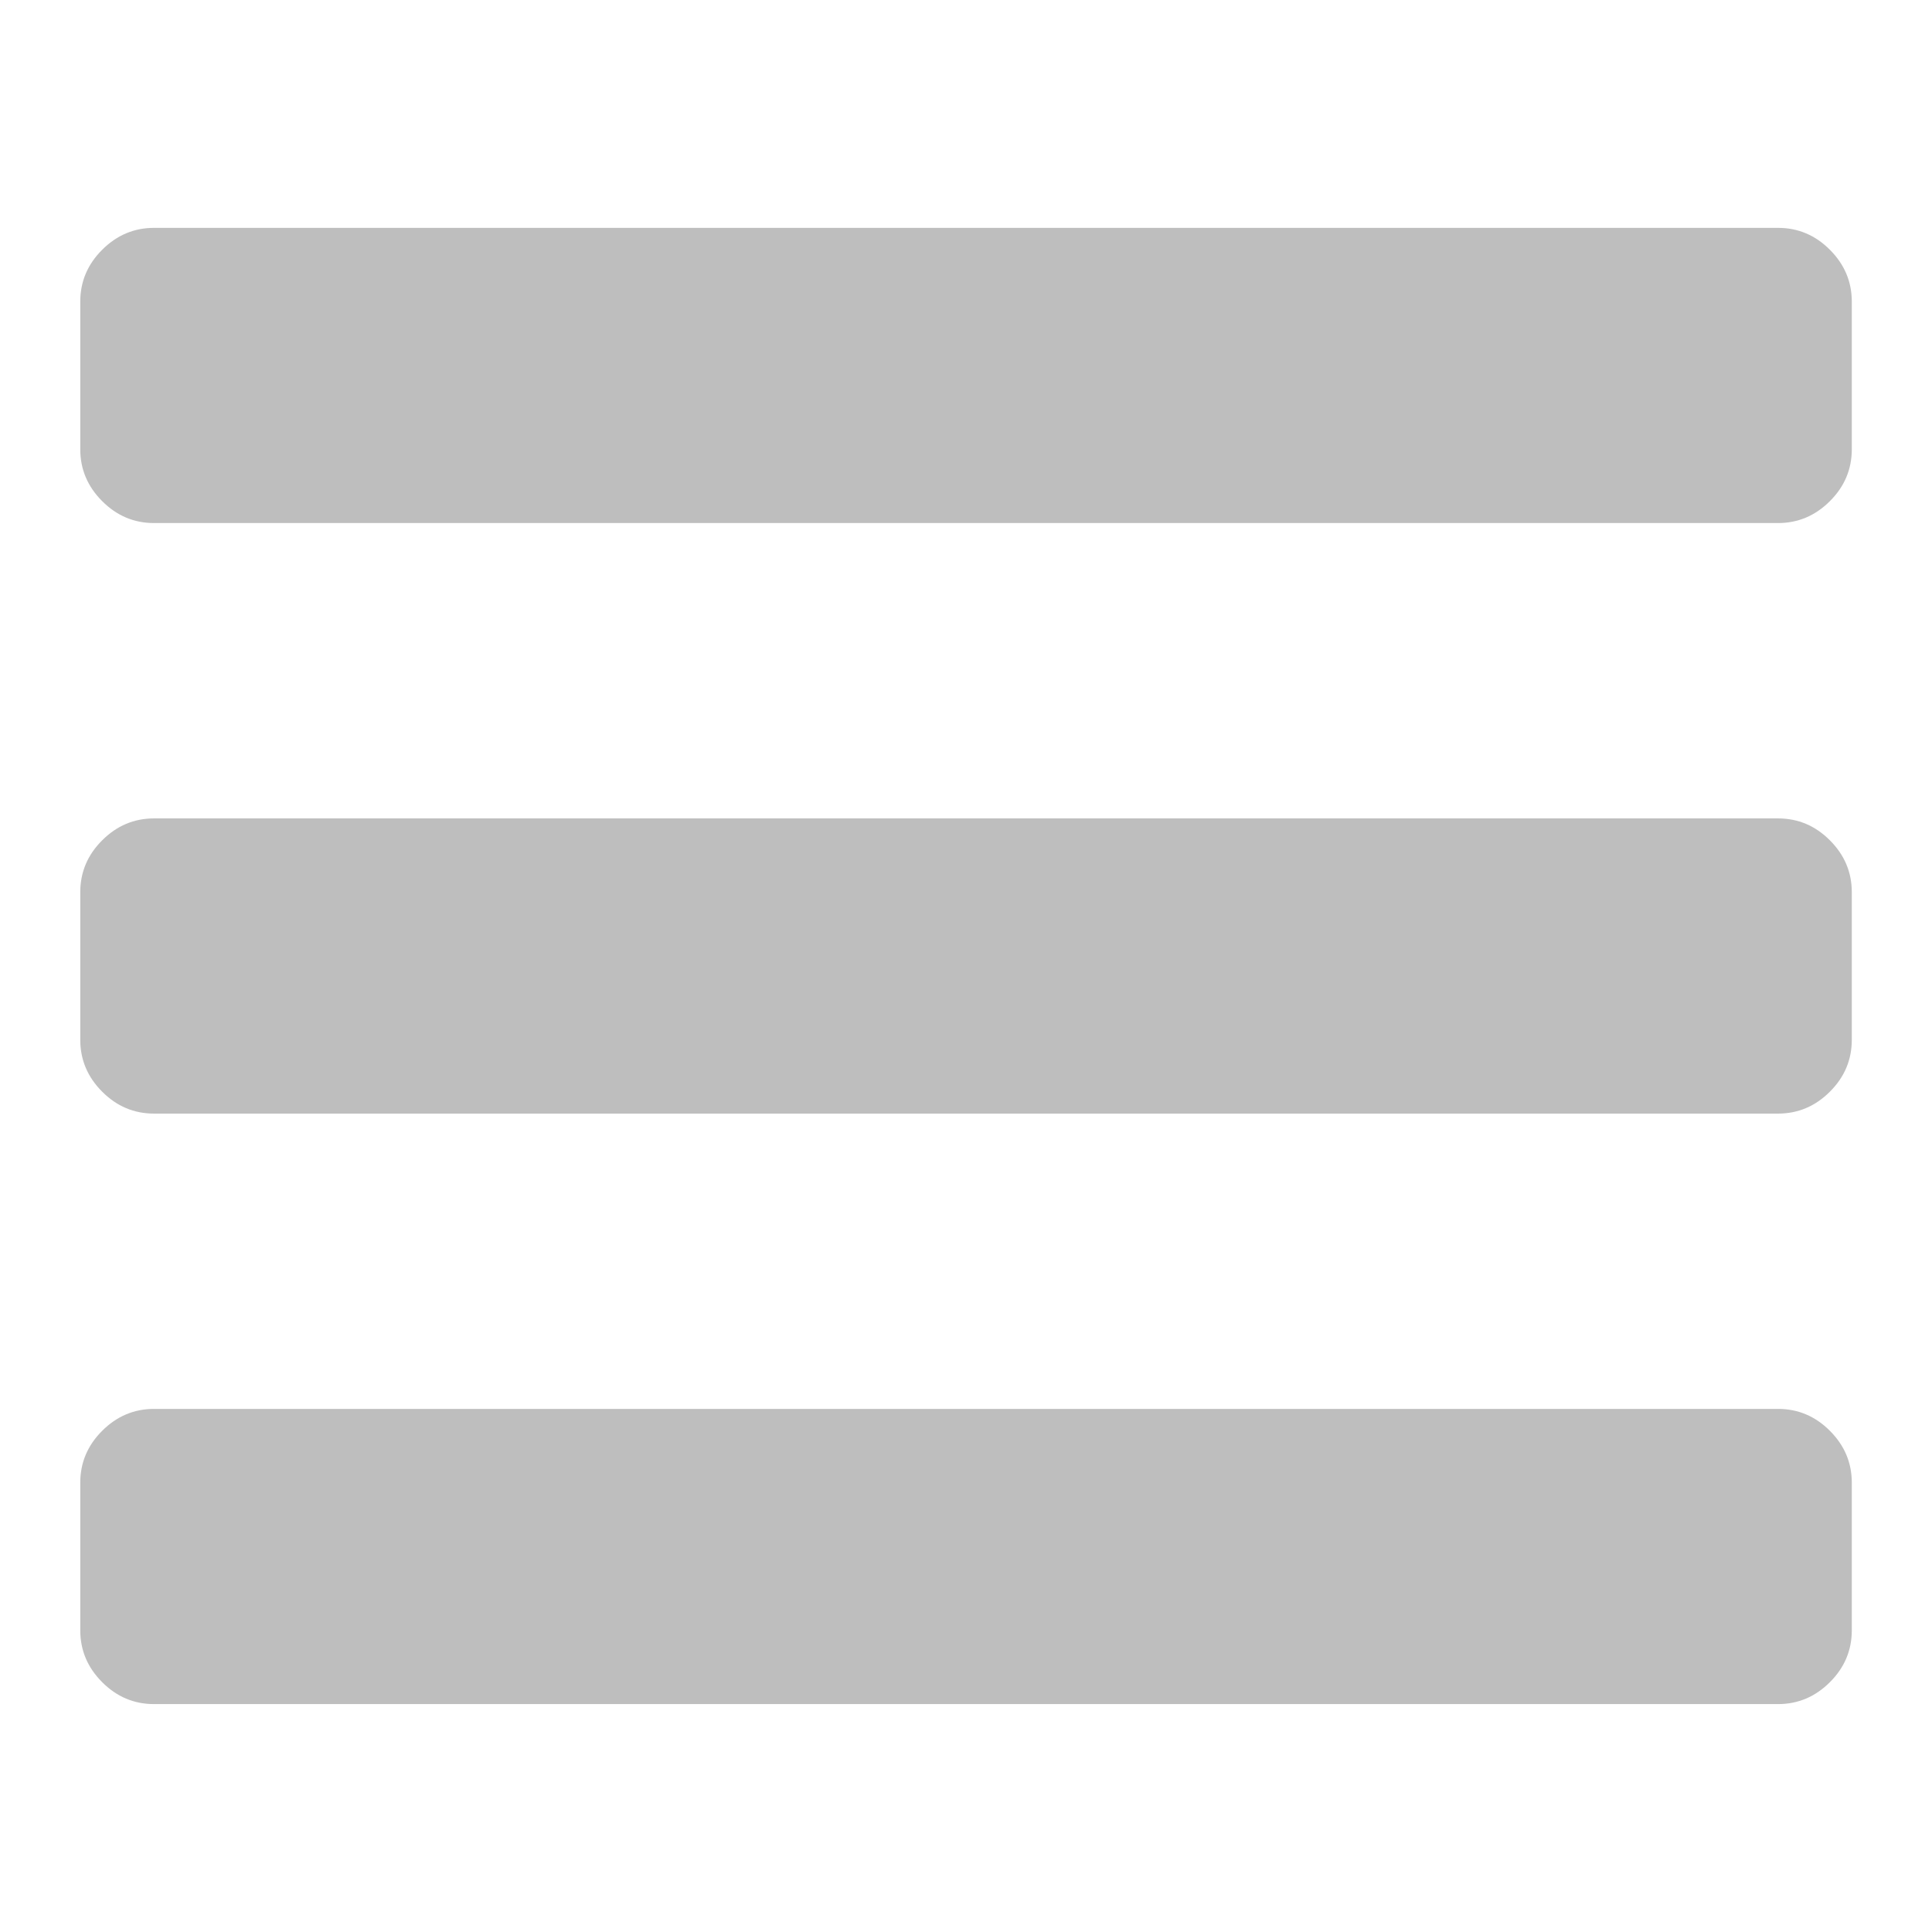
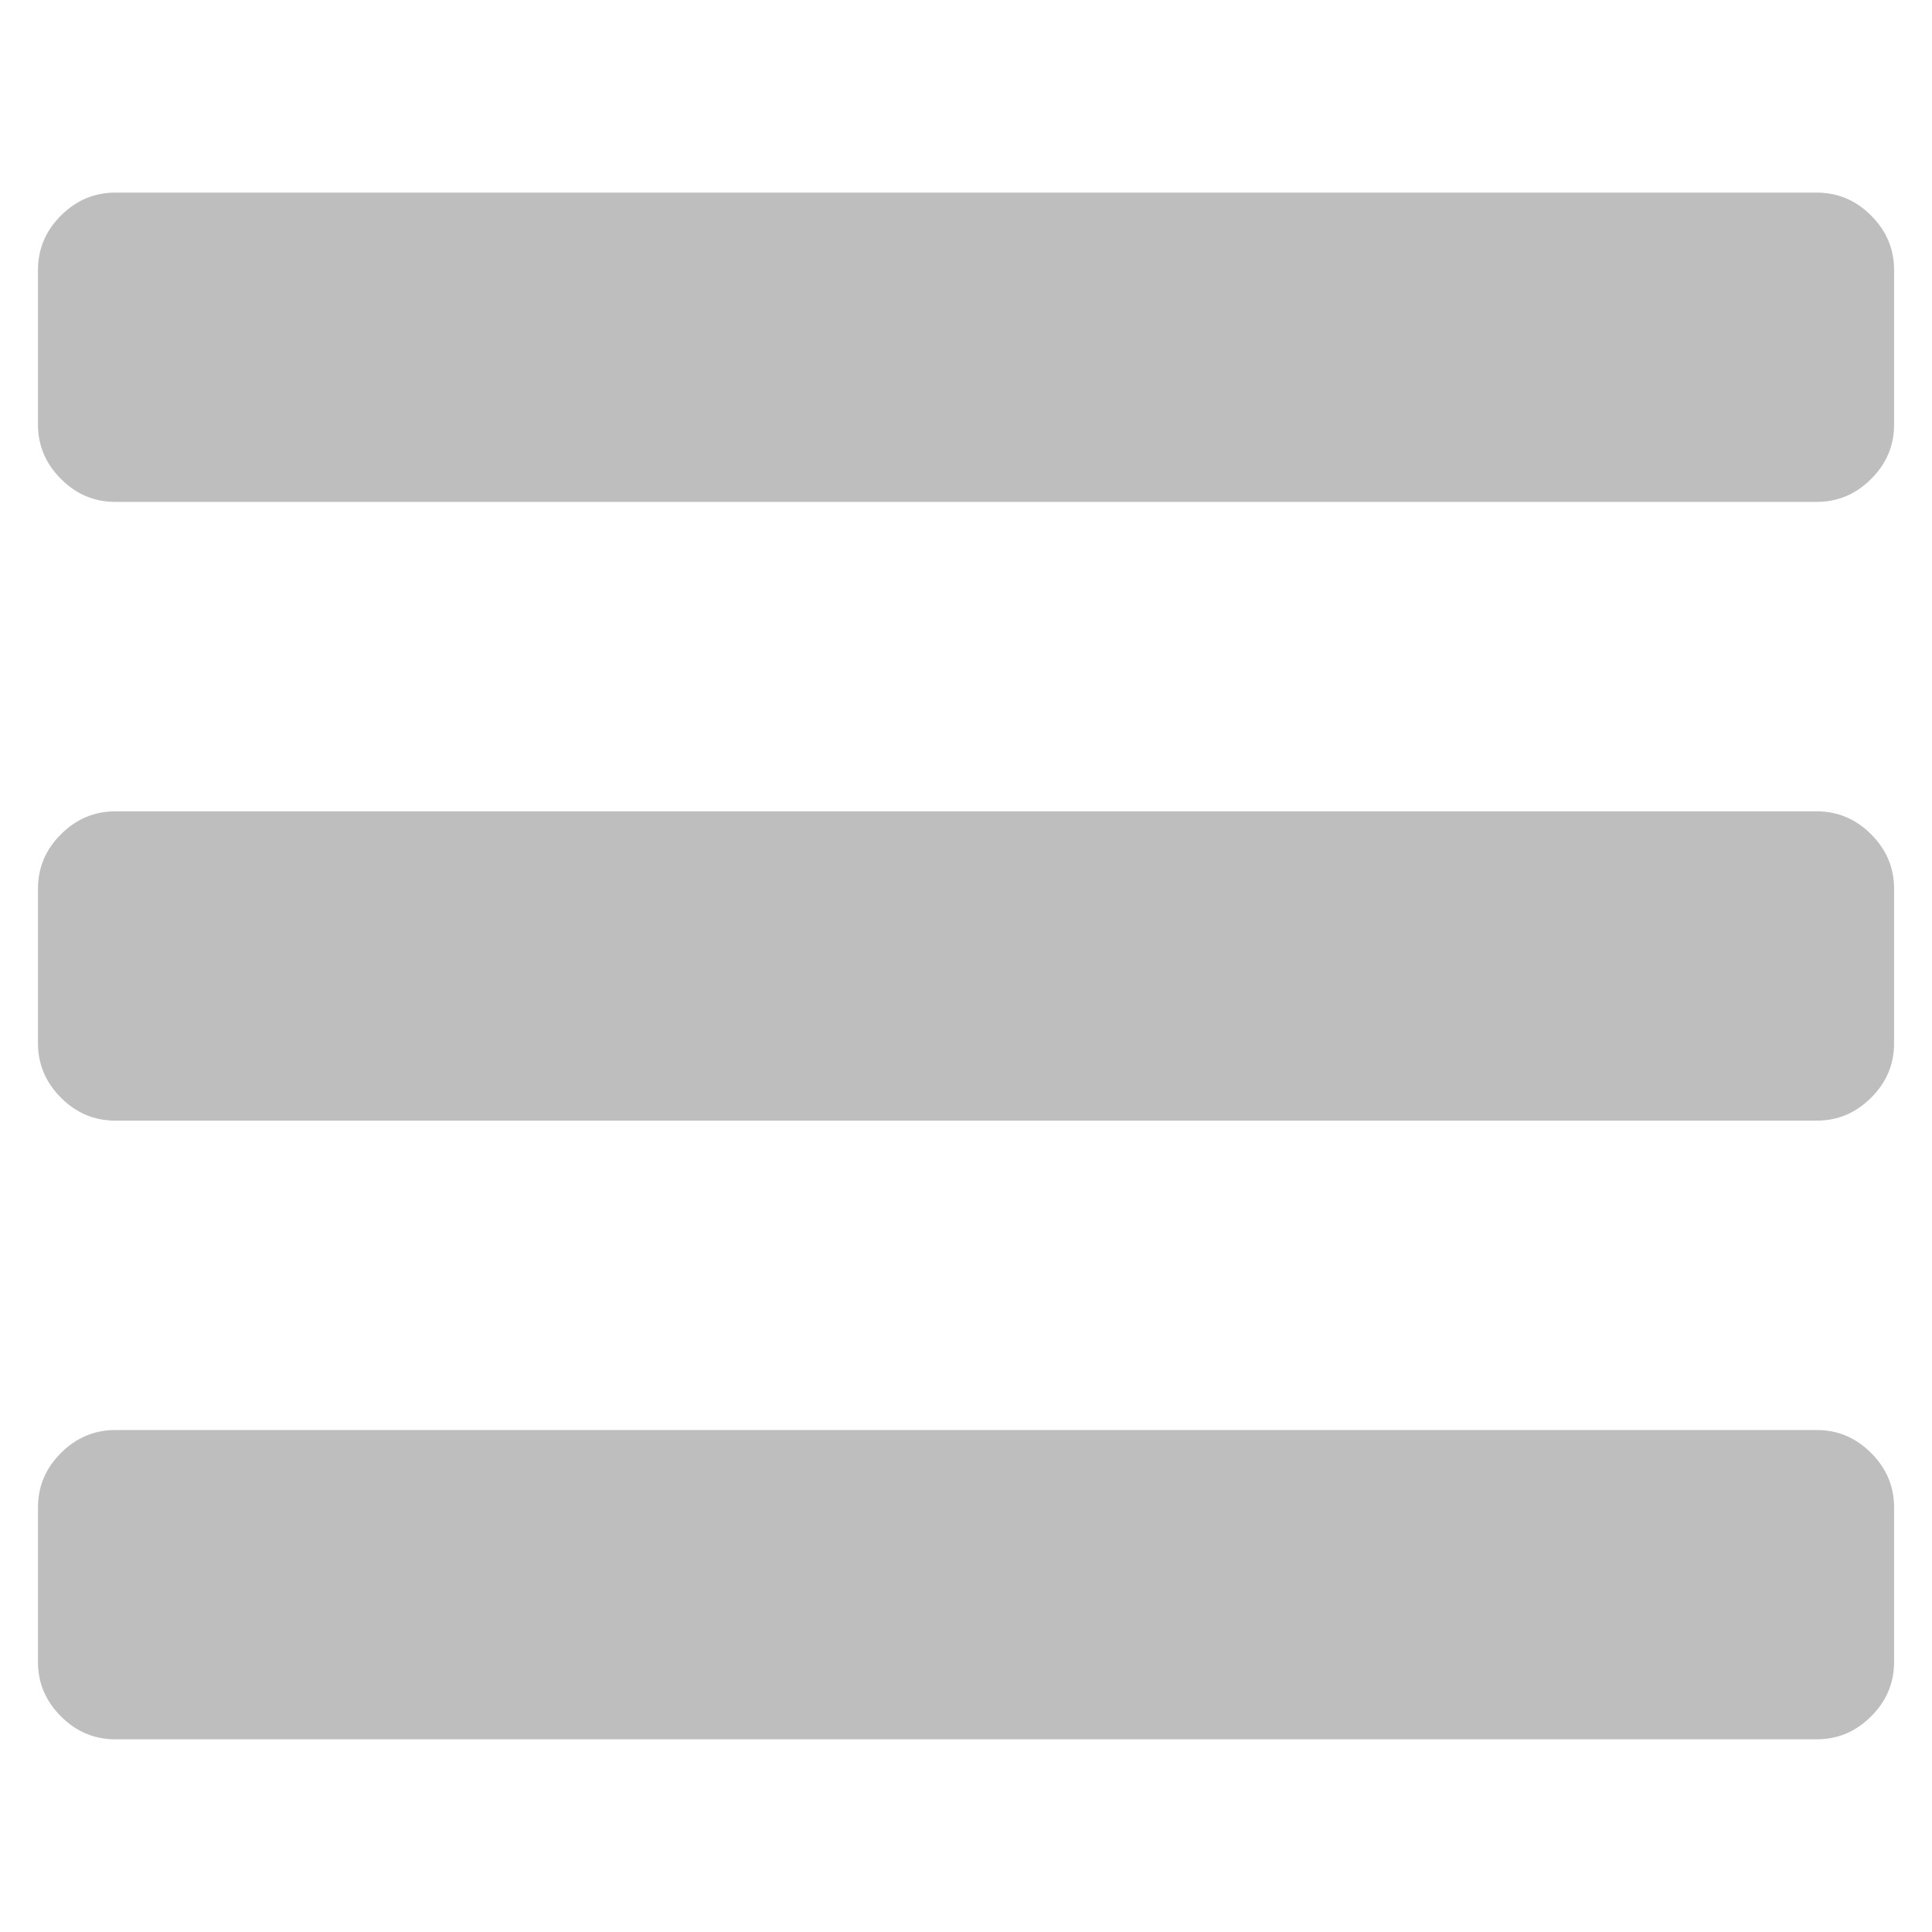
- <svg xmlns="http://www.w3.org/2000/svg" width="500" height="500" id="svg3943" version="1.1">
+ <svg xmlns="http://www.w3.org/2000/svg" width="128" height="128" id="svg3943" version="1.1">
  <defs id="defs3945" />
-   <g id="layer1" transform="translate(0,-552.3622)">
-     <g id="g4426" style="fill:#bebebe;fill-opacity:1" transform="matrix(13.37234,0,0,13.37234,-2288.443,-9389.375)">
+   <g id="layer1" transform="translate(0,-924.3622)">
+     <g id="g4426" style="fill:#bebebe;fill-opacity:1" transform="matrix(3.586751,0,0,3.586751,-616.8654,-1745.283)">
      <g id="text4413" style="font-size:40px;font-style:normal;font-variant:normal;font-weight:normal;font-stretch:normal;line-height:125%;letter-spacing:0px;word-spacing:0px;fill:#bebebe;fill-opacity:1;stroke:none;font-family:FontAwesome;-inkscape-font-specification:FontAwesome" transform="translate(0,552.3622)">
        <path id="path4424" d="m 206.971,219.788 0,2.857 c -4e-5,0.387 -0.141,0.722 -0.424,1.004 -0.283,0.283 -0.618,0.424 -1.004,0.424 l -31.429,0 c -0.387,0 -0.722,-0.141 -1.004,-0.424 -0.283,-0.283 -0.424,-0.618 -0.424,-1.004 l 0,-2.857 c 0,-0.387 0.141,-0.722 0.424,-1.004 0.283,-0.283 0.618,-0.424 1.004,-0.424 l 31.429,0 c 0.387,1e-5 0.722,0.141 1.004,0.424 0.283,0.283 0.424,0.618 0.424,1.004" style="fill:#bebebe;fill-opacity:1" />
        <path id="path4422" d="m 206.971,208.36 0,2.857 c -4e-5,0.387 -0.141,0.722 -0.424,1.004 -0.283,0.283 -0.618,0.424 -1.004,0.424 l -31.429,0 c -0.387,1e-5 -0.722,-0.141 -1.004,-0.424 -0.283,-0.283 -0.424,-0.618 -0.424,-1.004 l 0,-2.857 c 0,-0.387 0.141,-0.722 0.424,-1.004 0.283,-0.283 0.618,-0.424 1.004,-0.424 l 31.429,0 c 0.387,2e-5 0.722,0.141 1.004,0.424 0.283,0.283 0.424,0.618 0.424,1.004" style="fill:#bebebe;fill-opacity:1" />
        <path id="path4418" d="m 206.971,196.931 0,2.857 c -4e-5,0.387 -0.141,0.722 -0.424,1.004 -0.283,0.283 -0.618,0.424 -1.004,0.424 l -31.429,0 c -0.387,3e-5 -0.722,-0.141 -1.004,-0.424 -0.283,-0.283 -0.424,-0.618 -0.424,-1.004 l 0,-2.857 c 0,-0.387 0.141,-0.722 0.424,-1.004 0.283,-0.283 0.618,-0.424 1.004,-0.424 l 31.429,0 c 0.387,3e-5 0.722,0.141 1.004,0.424 0.283,0.283 0.424,0.618 0.424,1.004" style="fill:#bebebe;fill-opacity:1" />
      </g>
    </g>
  </g>
</svg>
